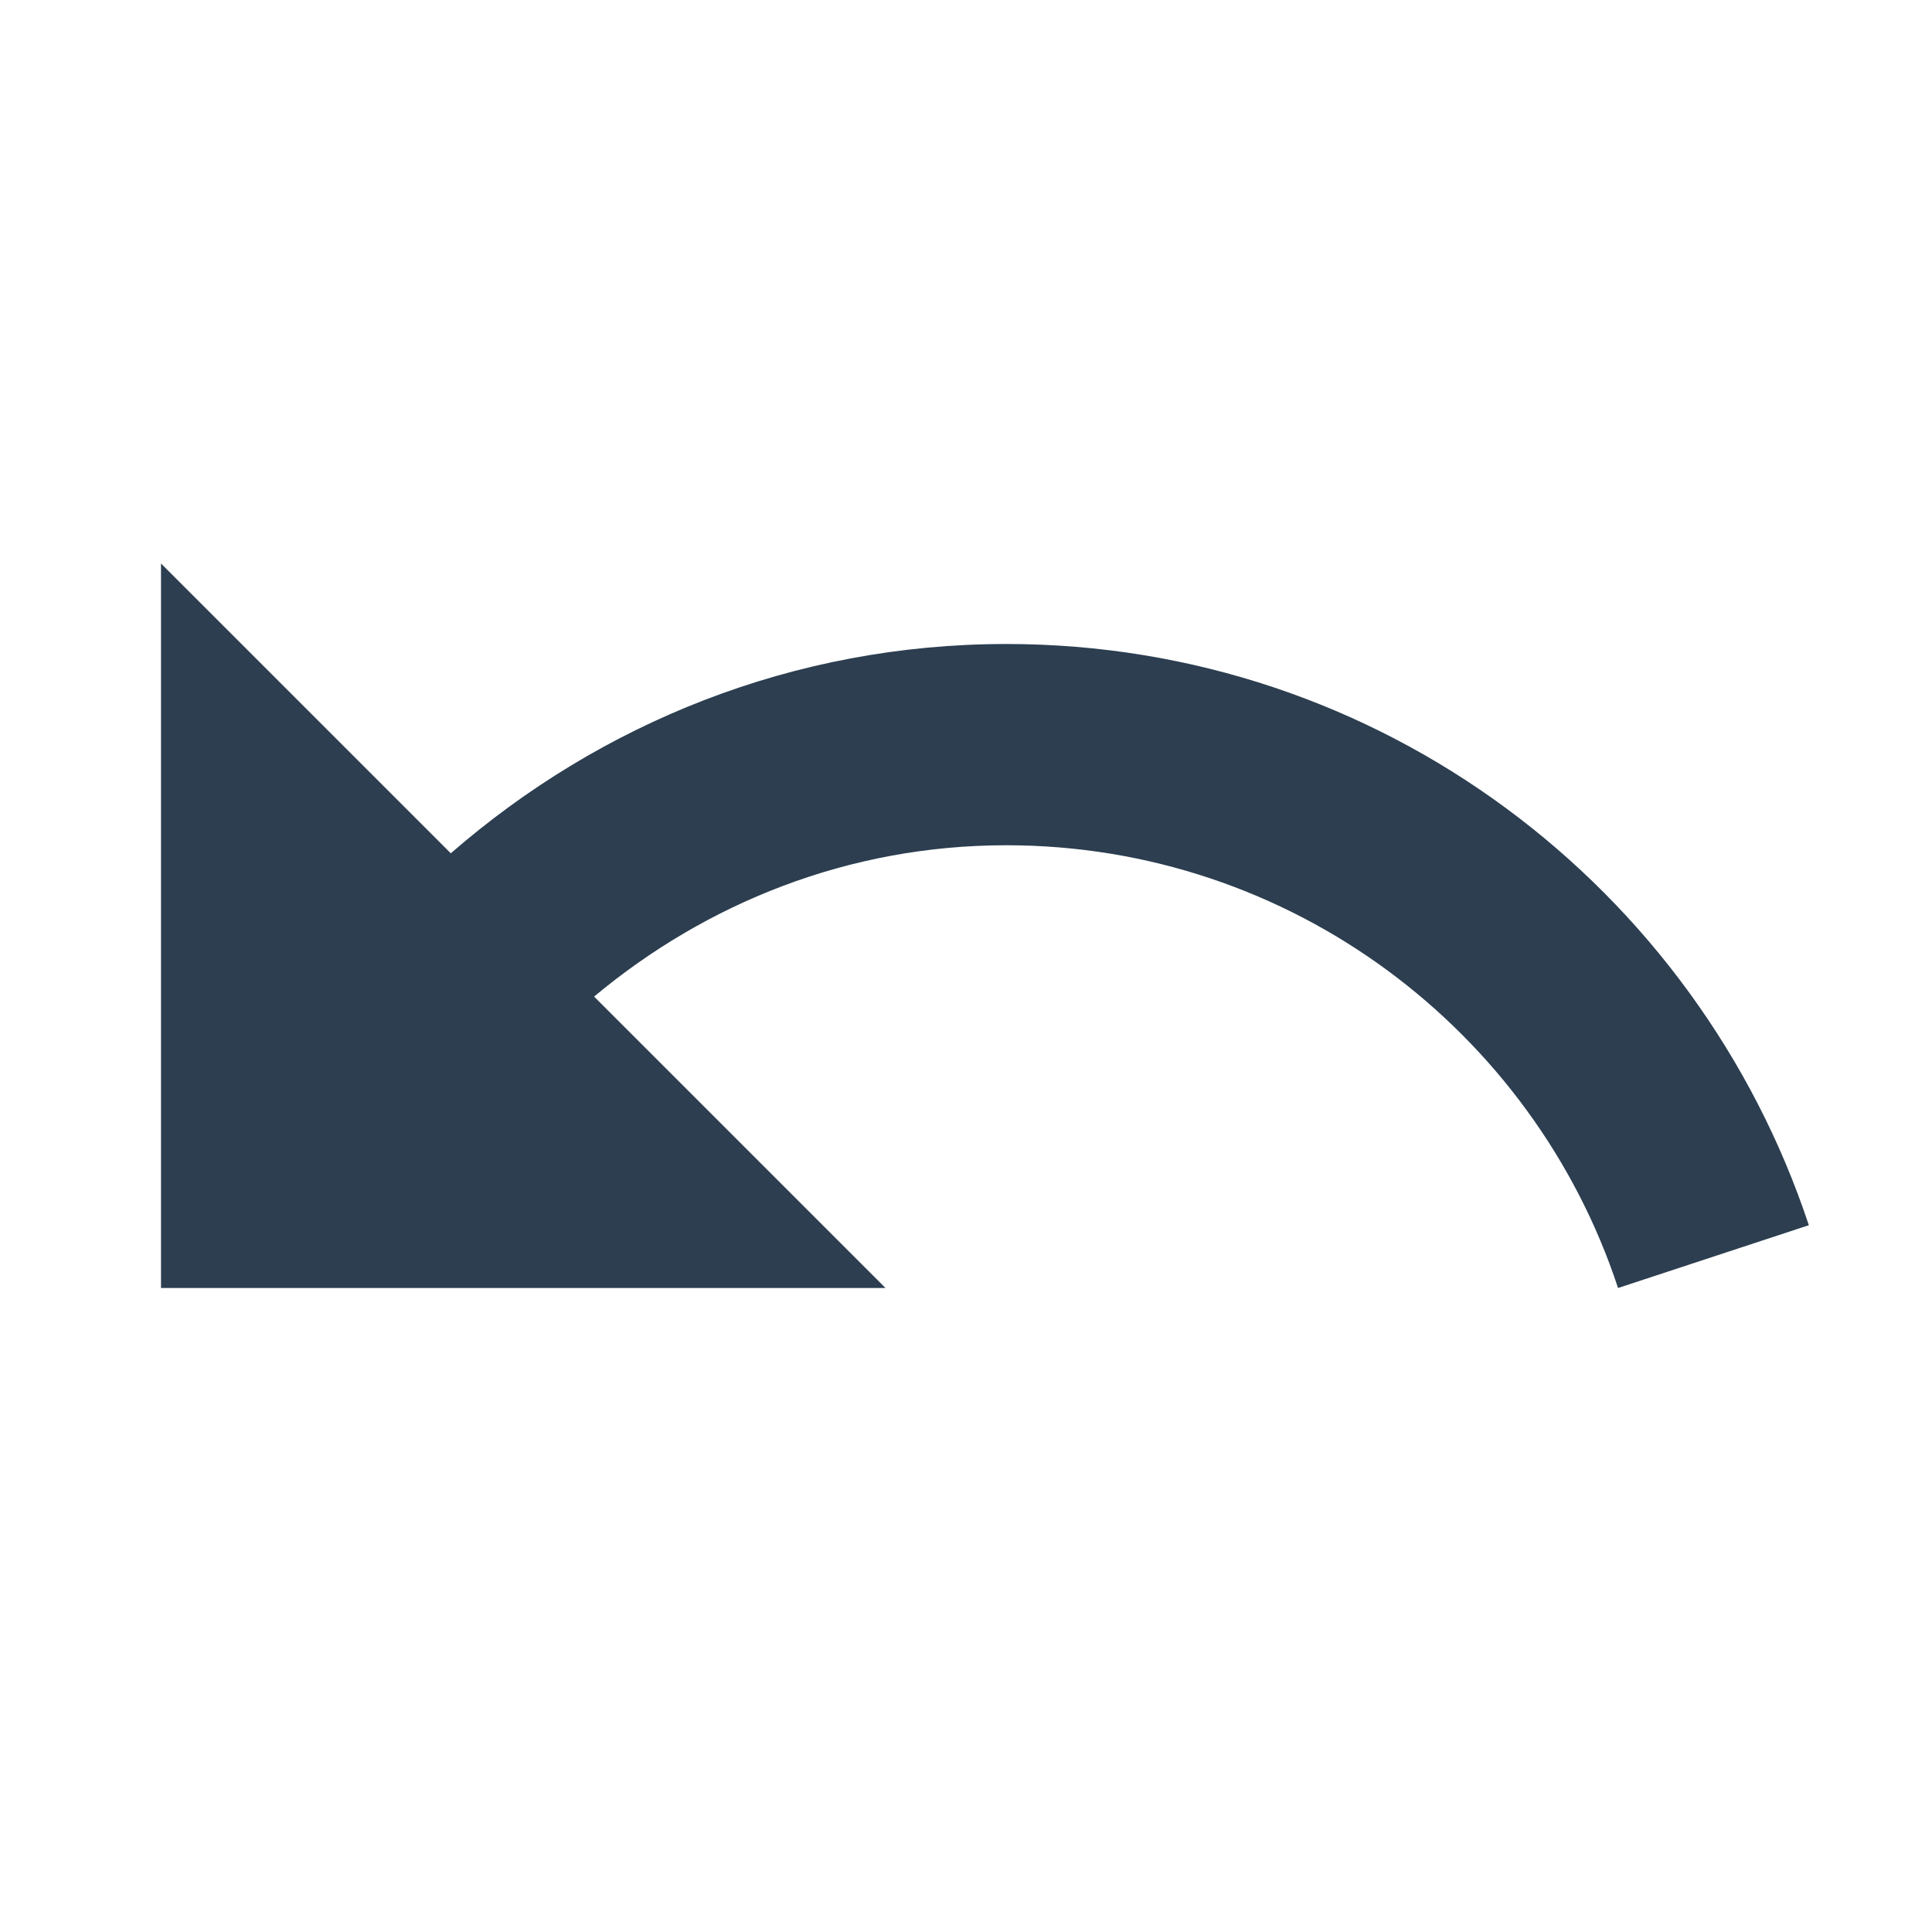
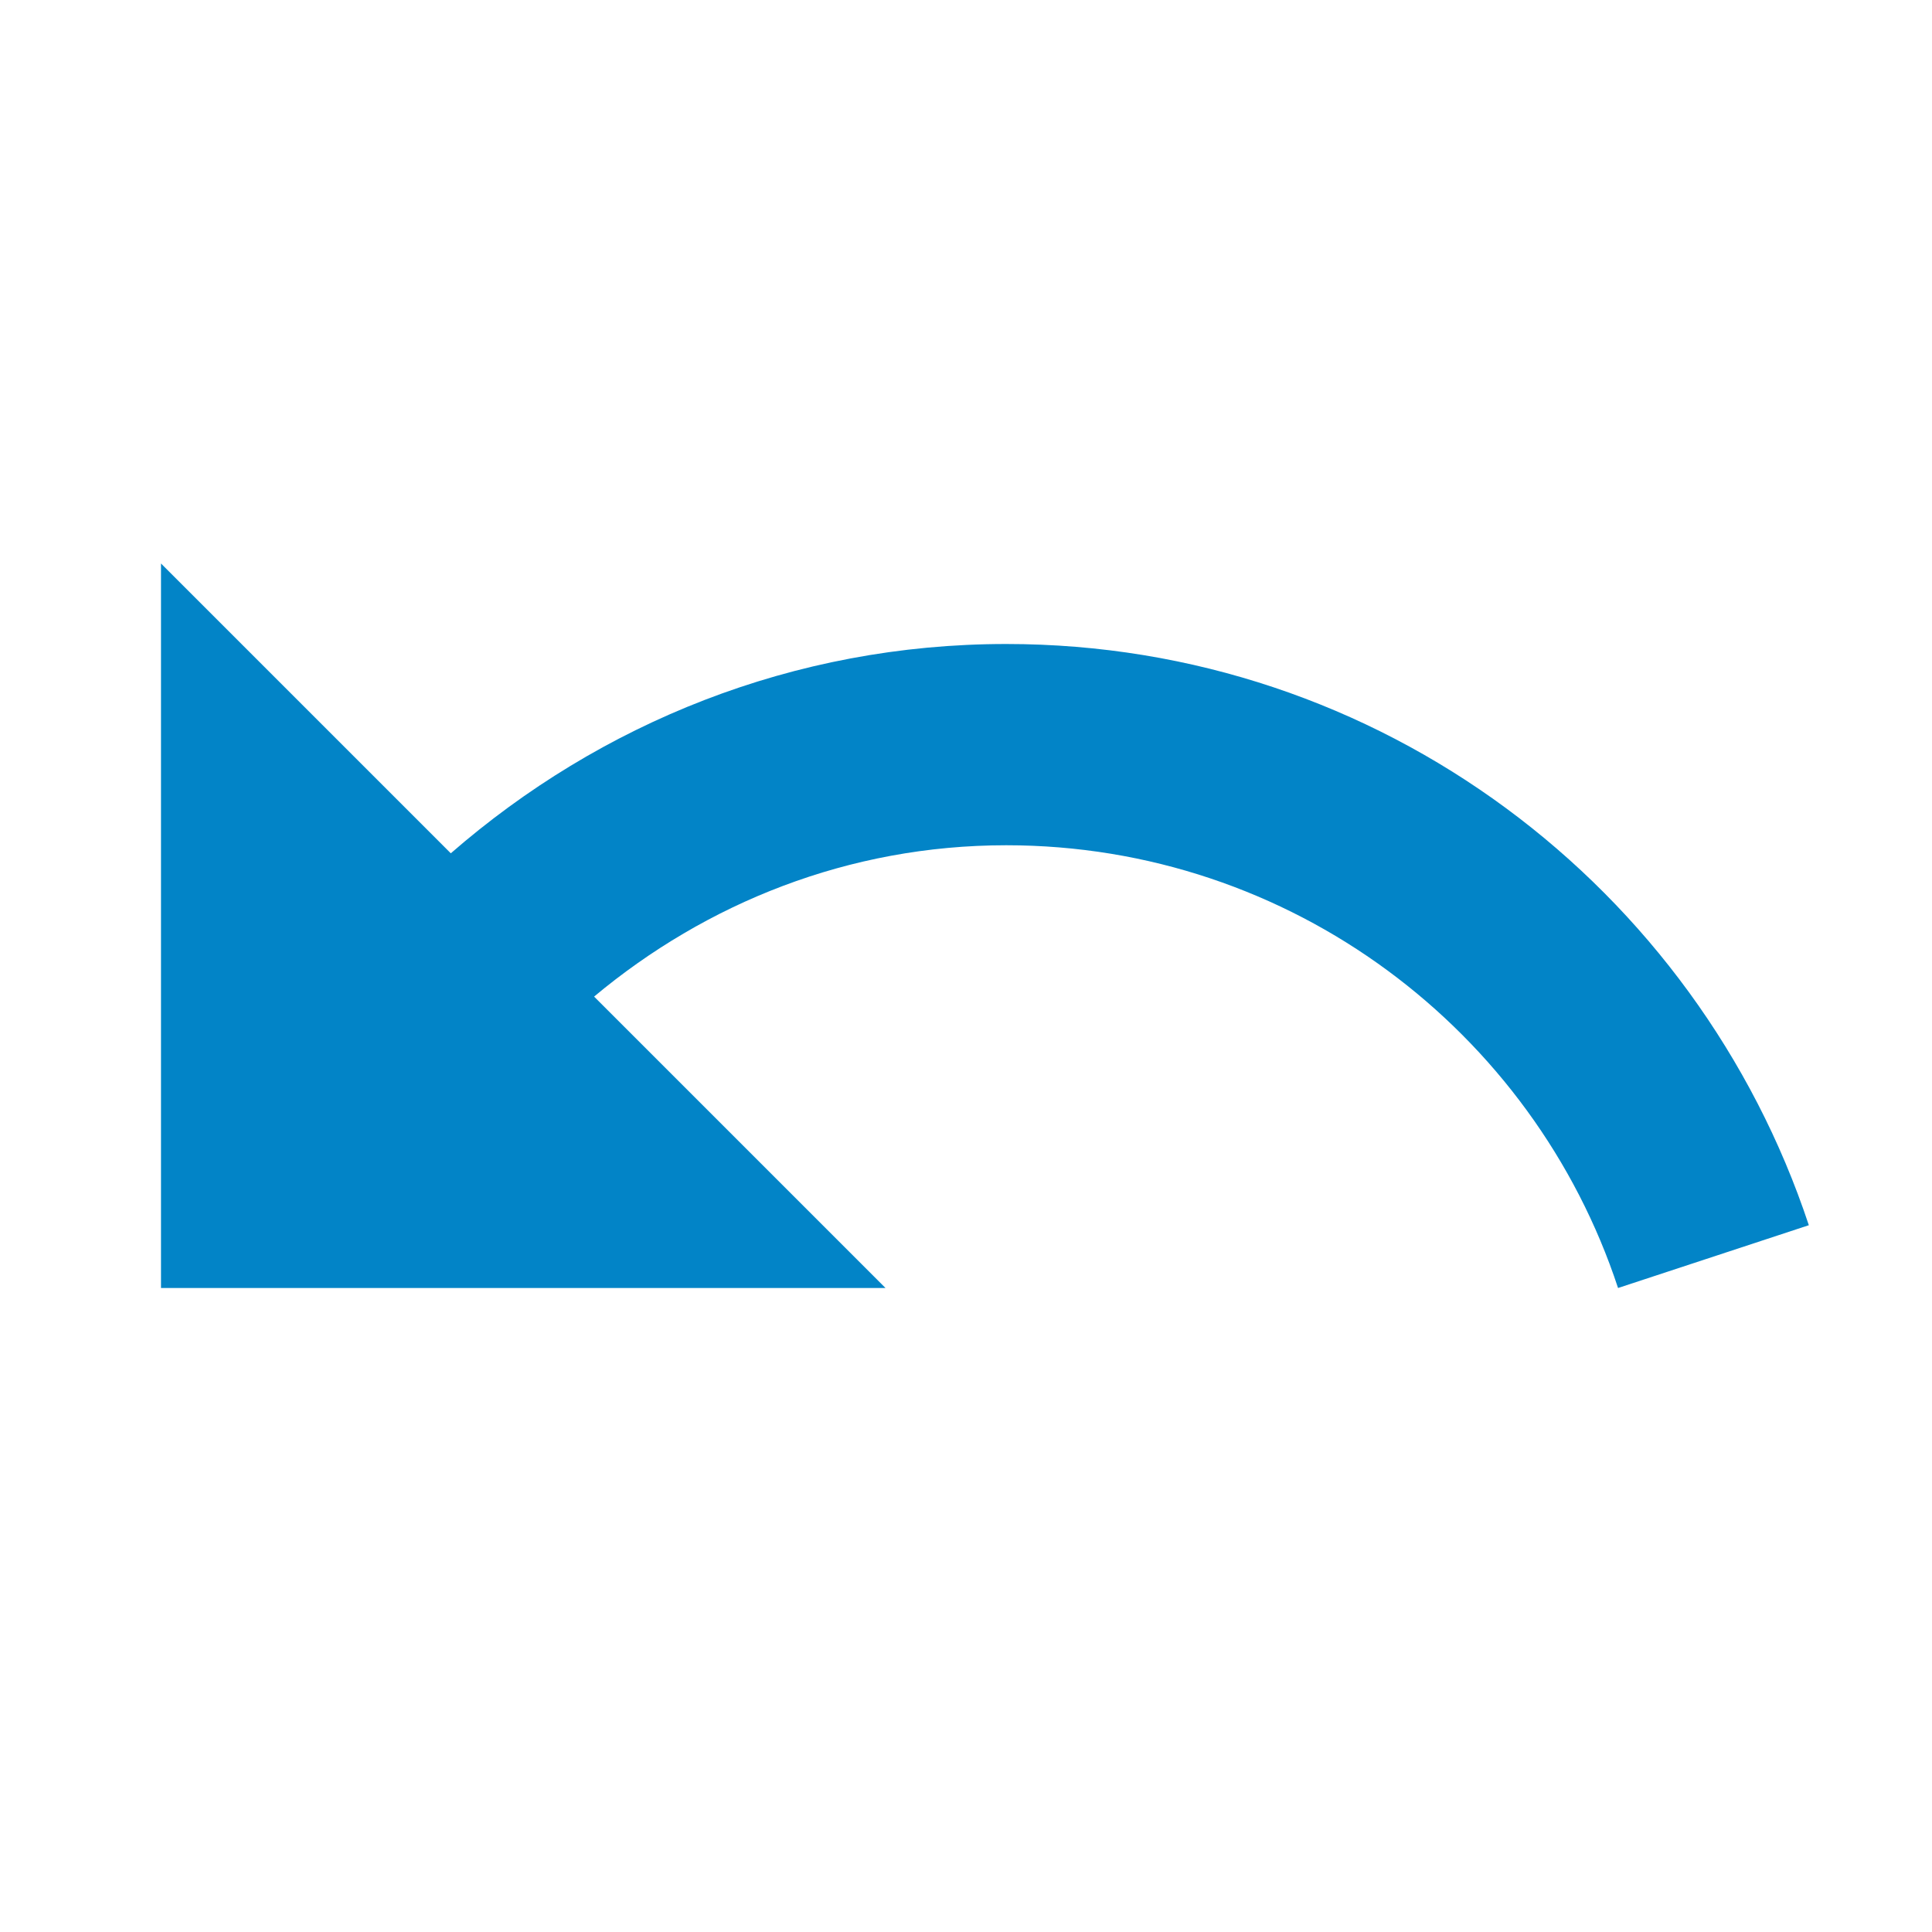
<svg xmlns="http://www.w3.org/2000/svg" viewBox="0 0 24 24" width="24" height="24">
-   <path fill="#2C3E50" d="M12.5 8c-2.65 0-5.05.99-6.9 2.6L2 7v9h9l-3.62-3.62c1.39-1.16 3.16-1.88 5.12-1.88 3.54 0 6.55 2.31 7.6 5.5l2.37-.78C21.08 11.03 17.15 8 12.5 8z" />
+   <path fill="#0284C7" d="M12.5 8c-2.65 0-5.05.99-6.9 2.6L2 7v9h9l-3.62-3.62c1.39-1.16 3.16-1.88 5.12-1.88 3.54 0 6.55 2.31 7.6 5.5l2.37-.78C21.08 11.03 17.15 8 12.5 8z" />
</svg>
